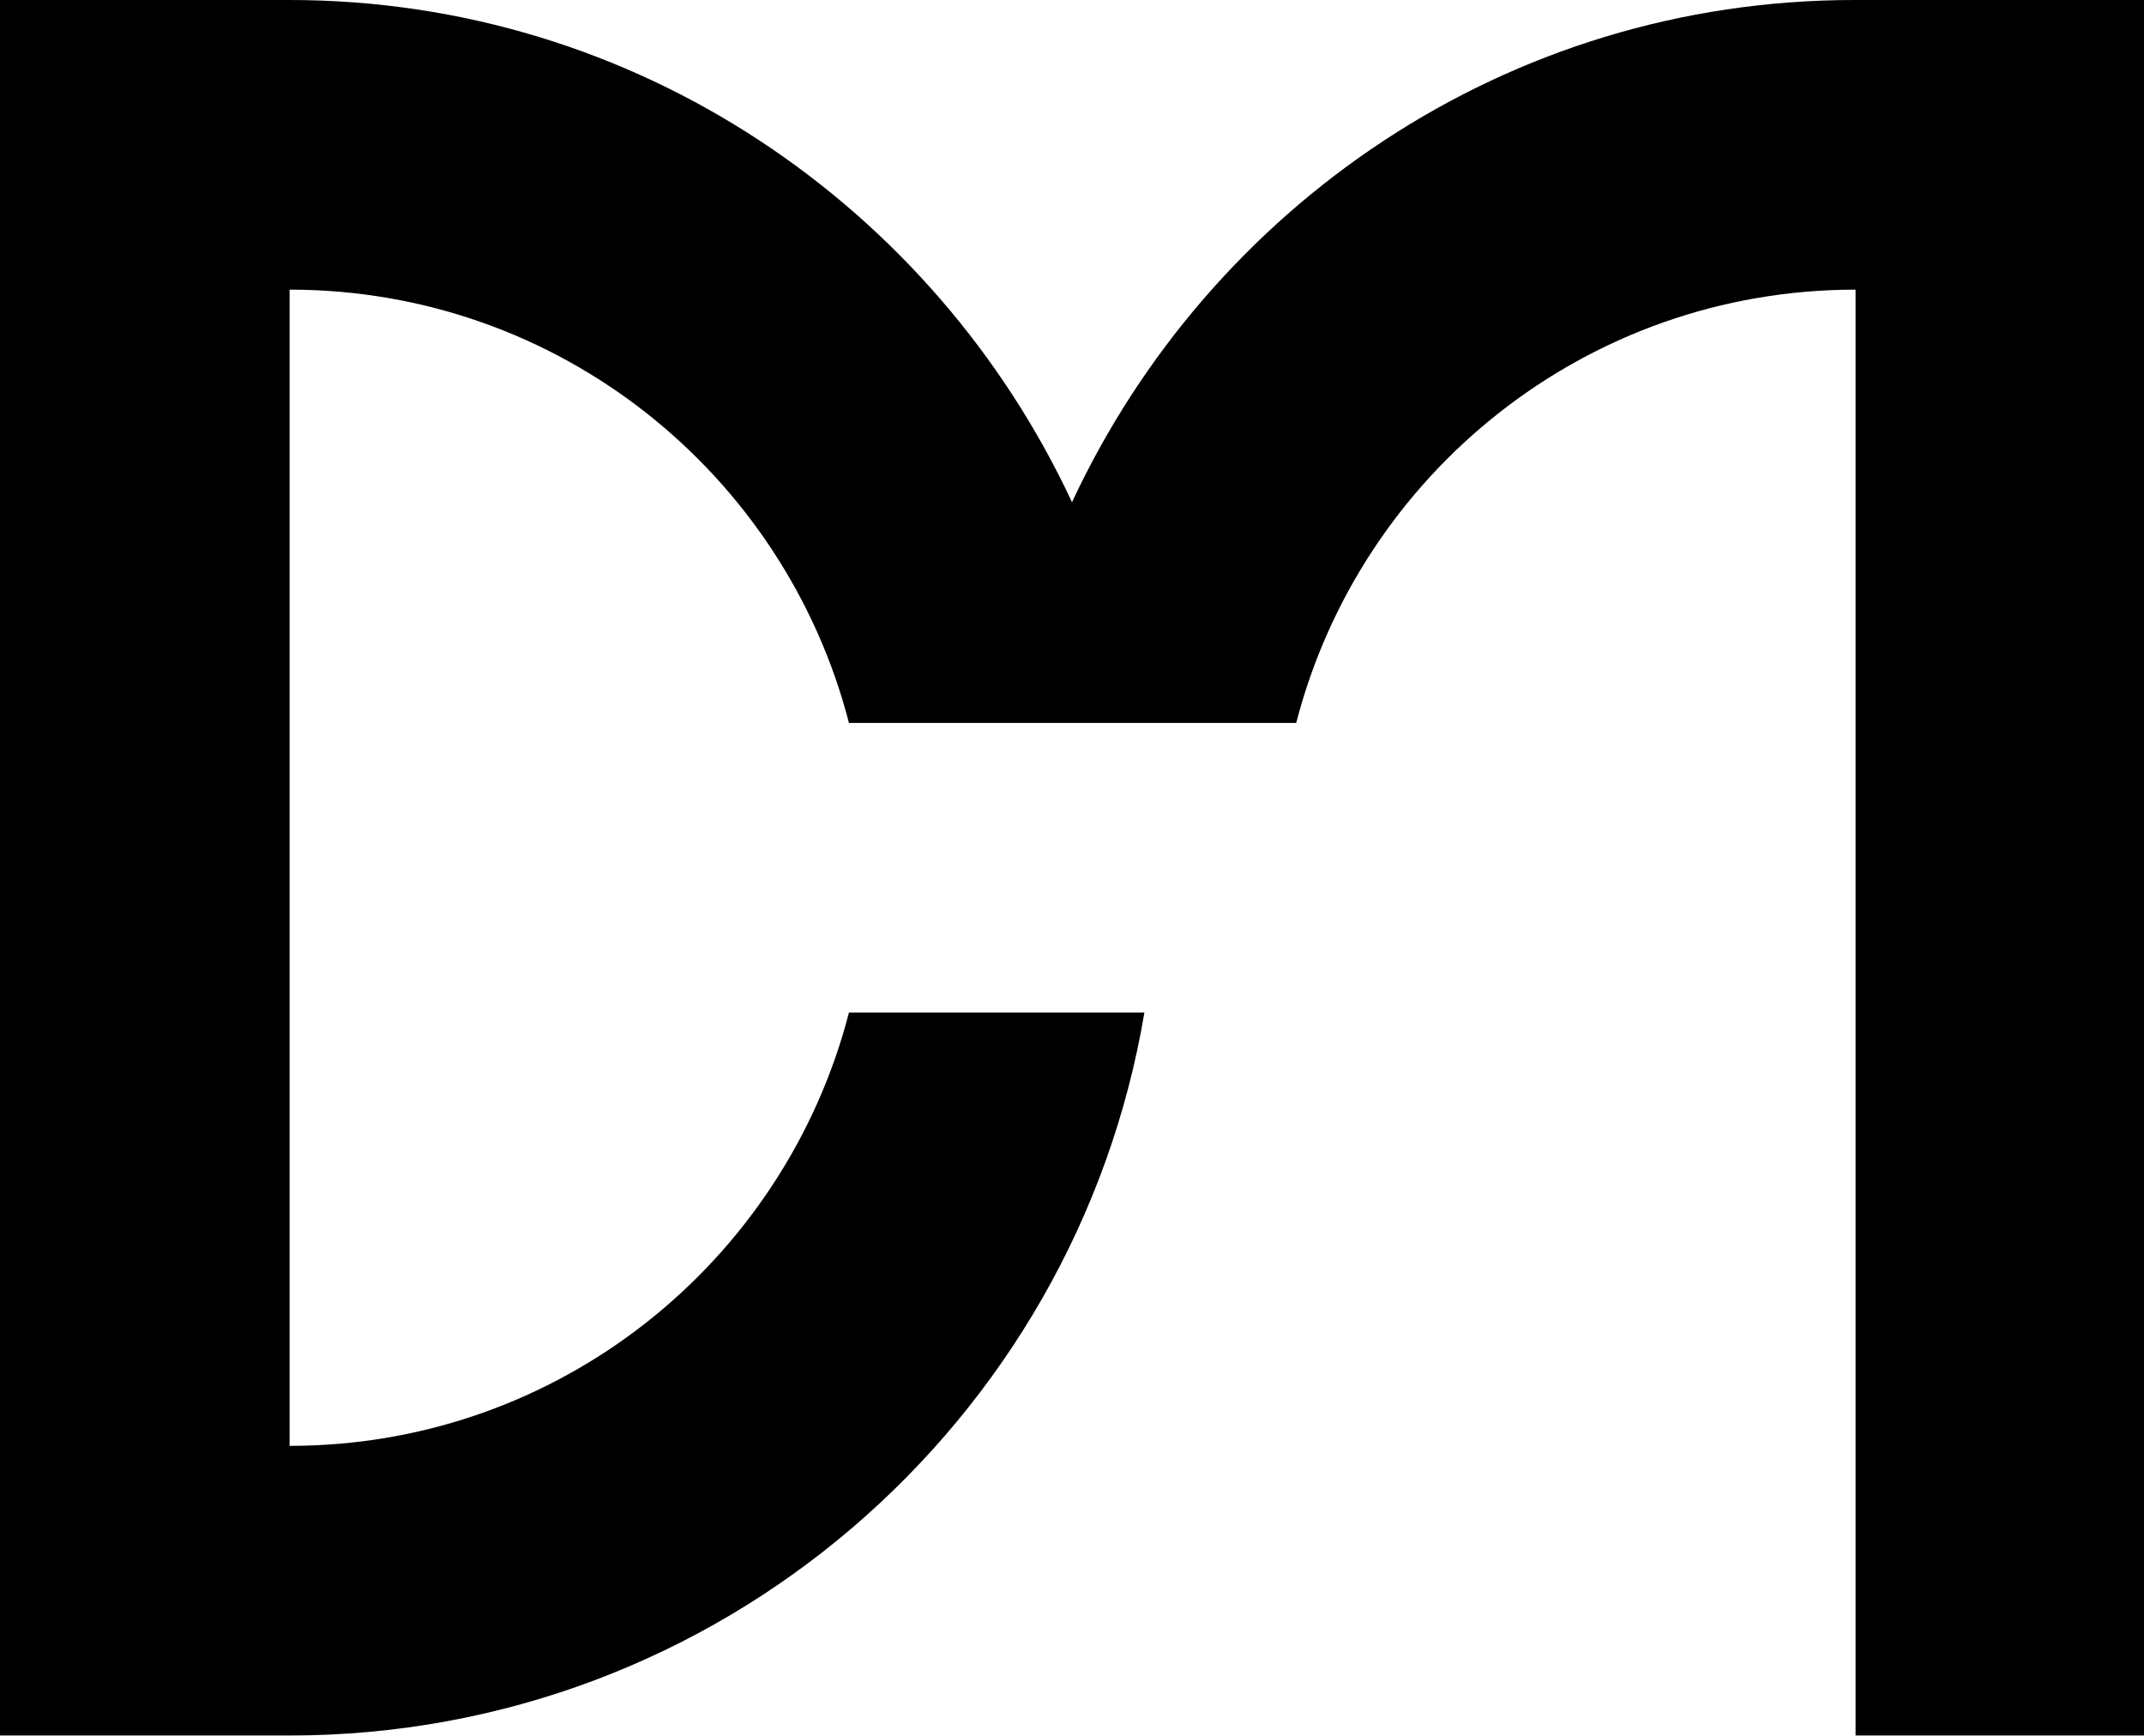
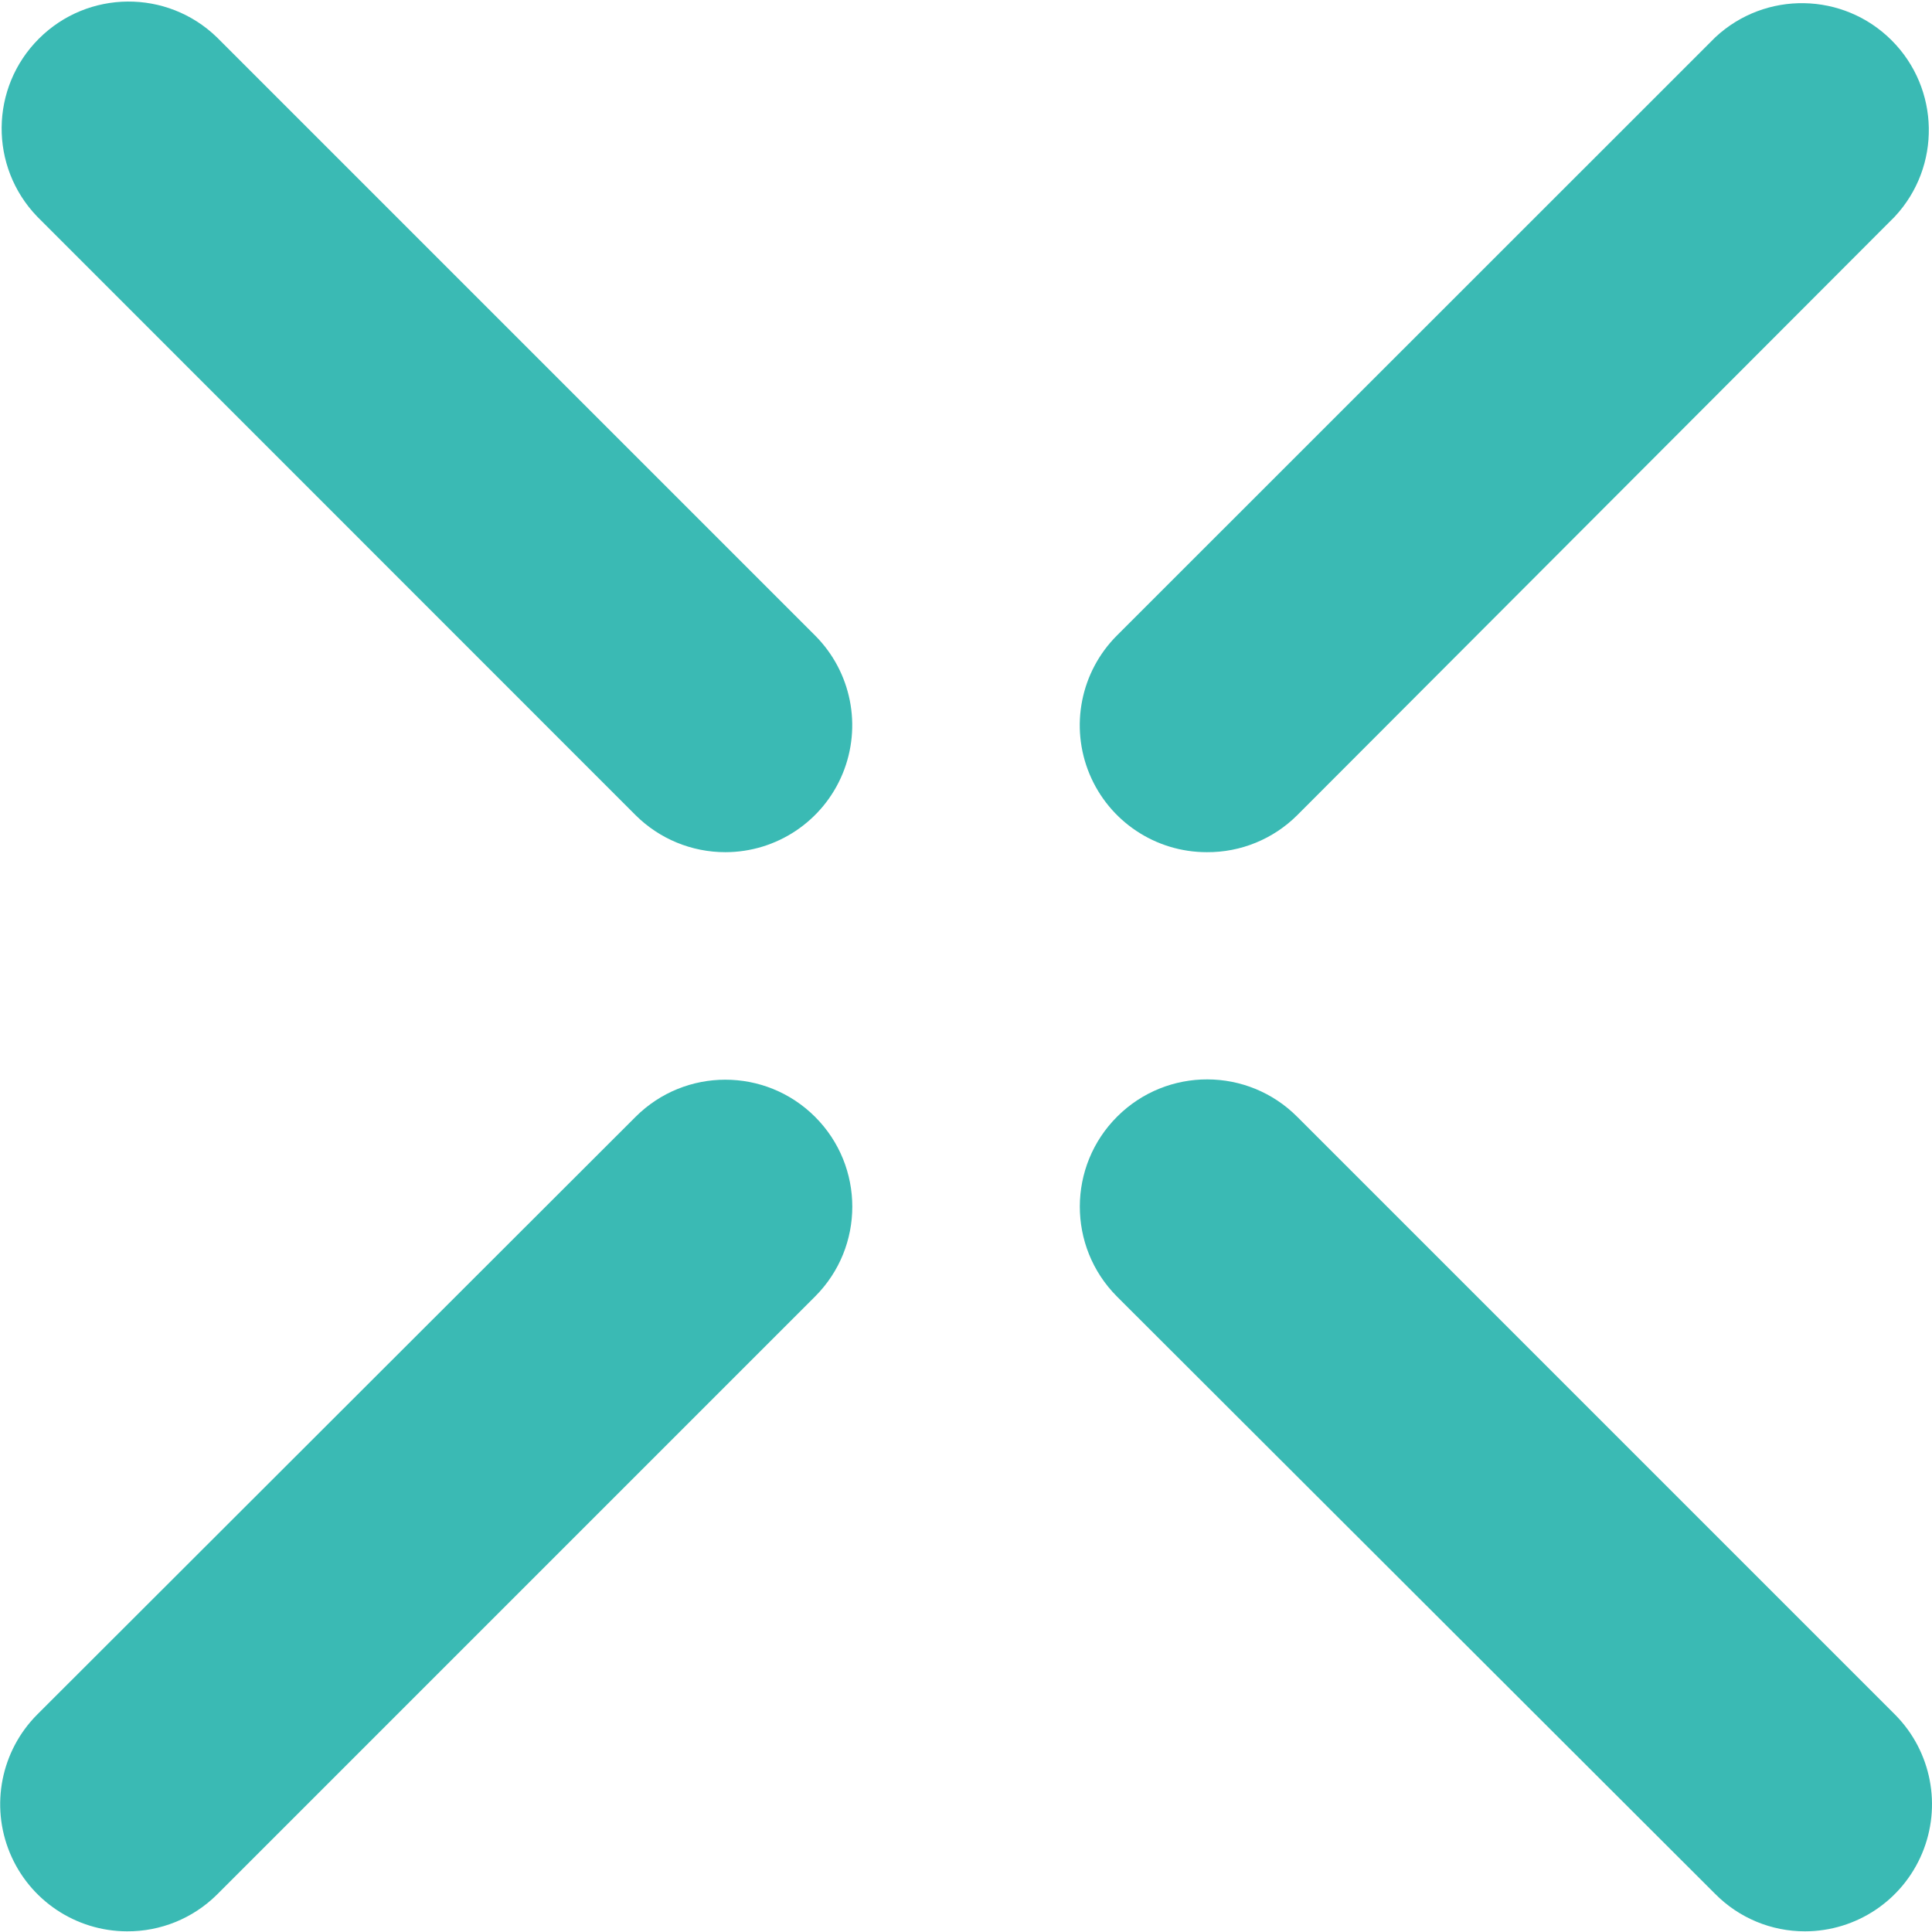
- <svg xmlns="http://www.w3.org/2000/svg" version="1.1" id="Layer_1" x="0px" y="0px" viewBox="0 0 183.6 148.6" style="enable-background:new 0 0 183.6 148.6;" xml:space="preserve">
-   <path class="st0" d="M158.8,0c-29.8,0-55.2,17.7-67,43C80,17.7,54.5,0,24.8,0H0v148.6h24.8c36.8,0,67.3-26.8,73.2-61.9H72.7  c-5.5,21.3-24.8,37.1-47.9,37.1v-99c23.1,0,42.4,15.8,47.9,37.1h13H98h13c5.5-21.3,24.8-37.1,47.9-37.1v123.8h24.8V0H158.8z" />
+ <svg xmlns="http://www.w3.org/2000/svg" id="Layer_1" data-name="Layer 1" viewBox="0 0 114.15 114.15">
+   <defs>
+     <style>.cls-1{fill:#3abab4;}</style>
+   </defs>
+   <path class="cls-1" d="M73.65,52.24a7.5,7.5,0,0,1-5.31-12.8L103.7,4.09a7.5,7.5,0,0,1,10.6,10.6L79,50.05A7.49,7.49,0,0,1,73.65,52.24Z" transform="translate(-2.35 -1.89)" />
+   <path class="cls-1" d="M9.85,116a7.51,7.51,0,0,1-5.3-12.81L39.9,67.88A7.5,7.5,0,0,1,50.51,78.49L15.16,113.84A7.48,7.48,0,0,1,9.85,116Z" transform="translate(-2.35 -1.89)" />
+   <path class="cls-1" d="M109,116a7.44,7.44,0,0,1-5.3-2.2L68.34,78.49A7.5,7.5,0,0,1,79,67.88l35.35,35.35A7.51,7.51,0,0,1,109,116Z" transform="translate(-2.35 -1.89)" />
+   <path class="cls-1" d="M45.21,52.24a7.51,7.51,0,0,1-5.31-2.19L4.55,14.69A7.5,7.5,0,0,1,15.16,4.09L50.51,39.44a7.5,7.5,0,0,1-5.3,12.8Z" transform="translate(-2.35 -1.89)" />
</svg>
